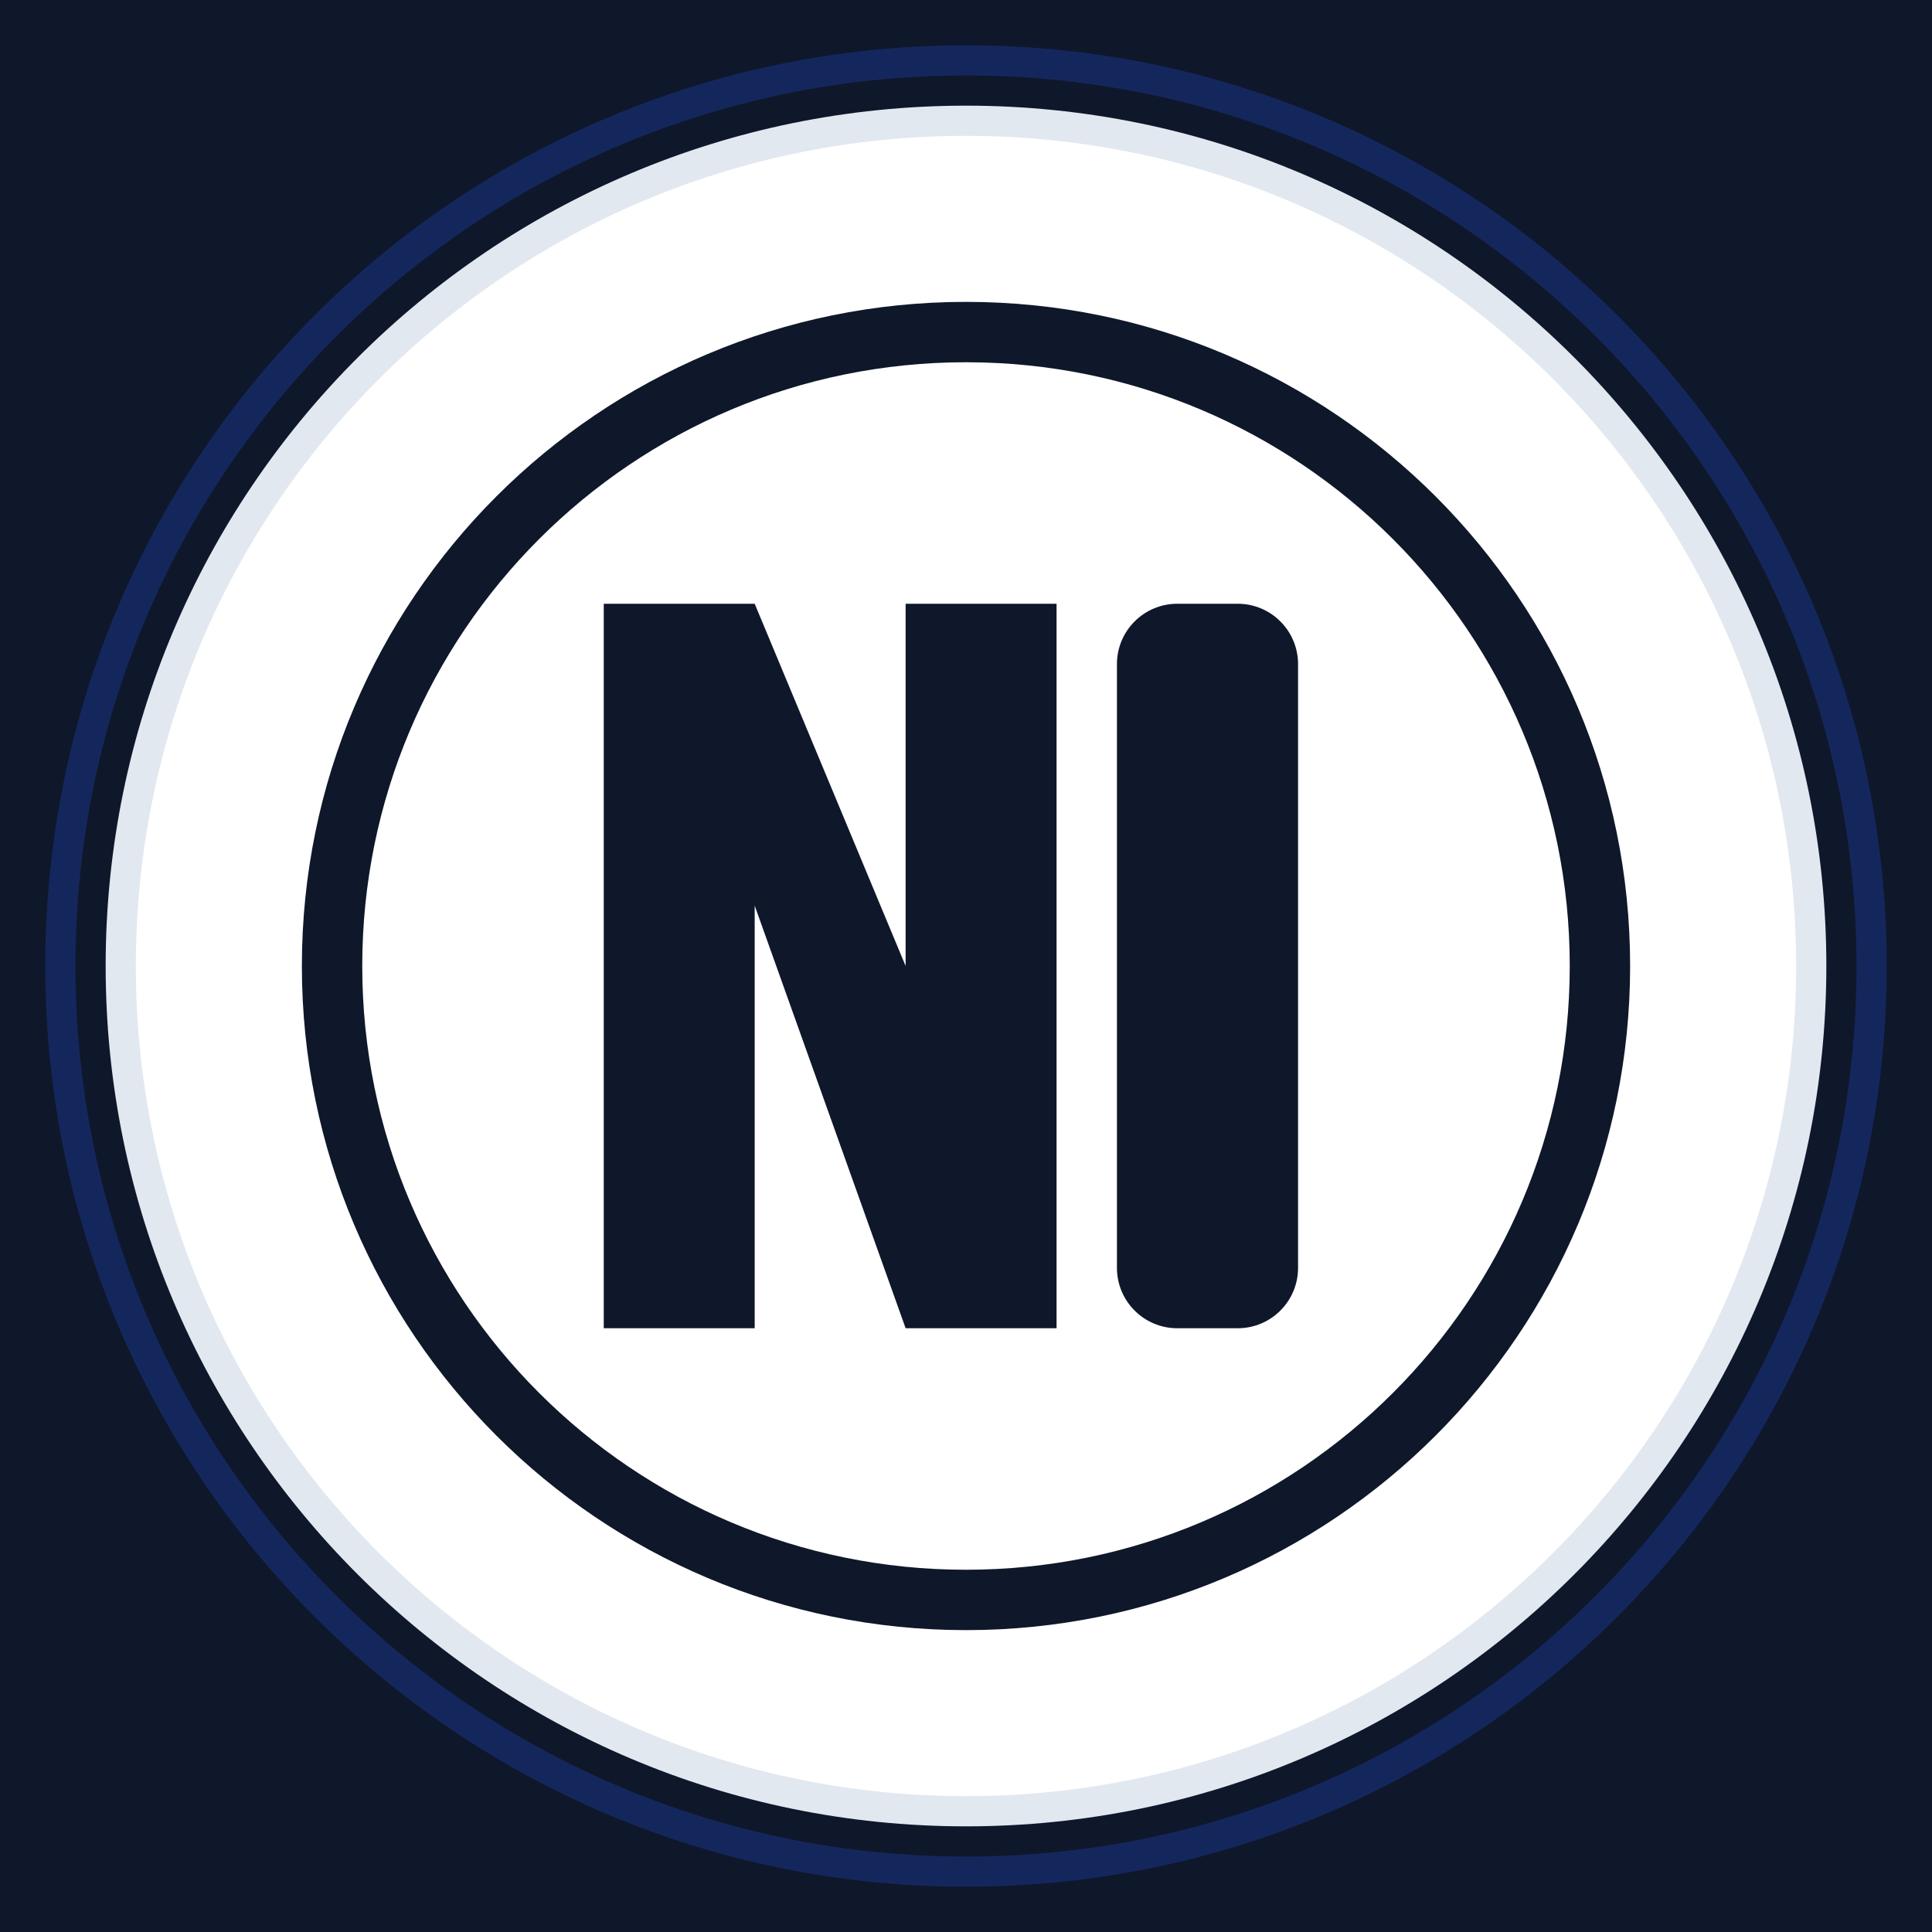
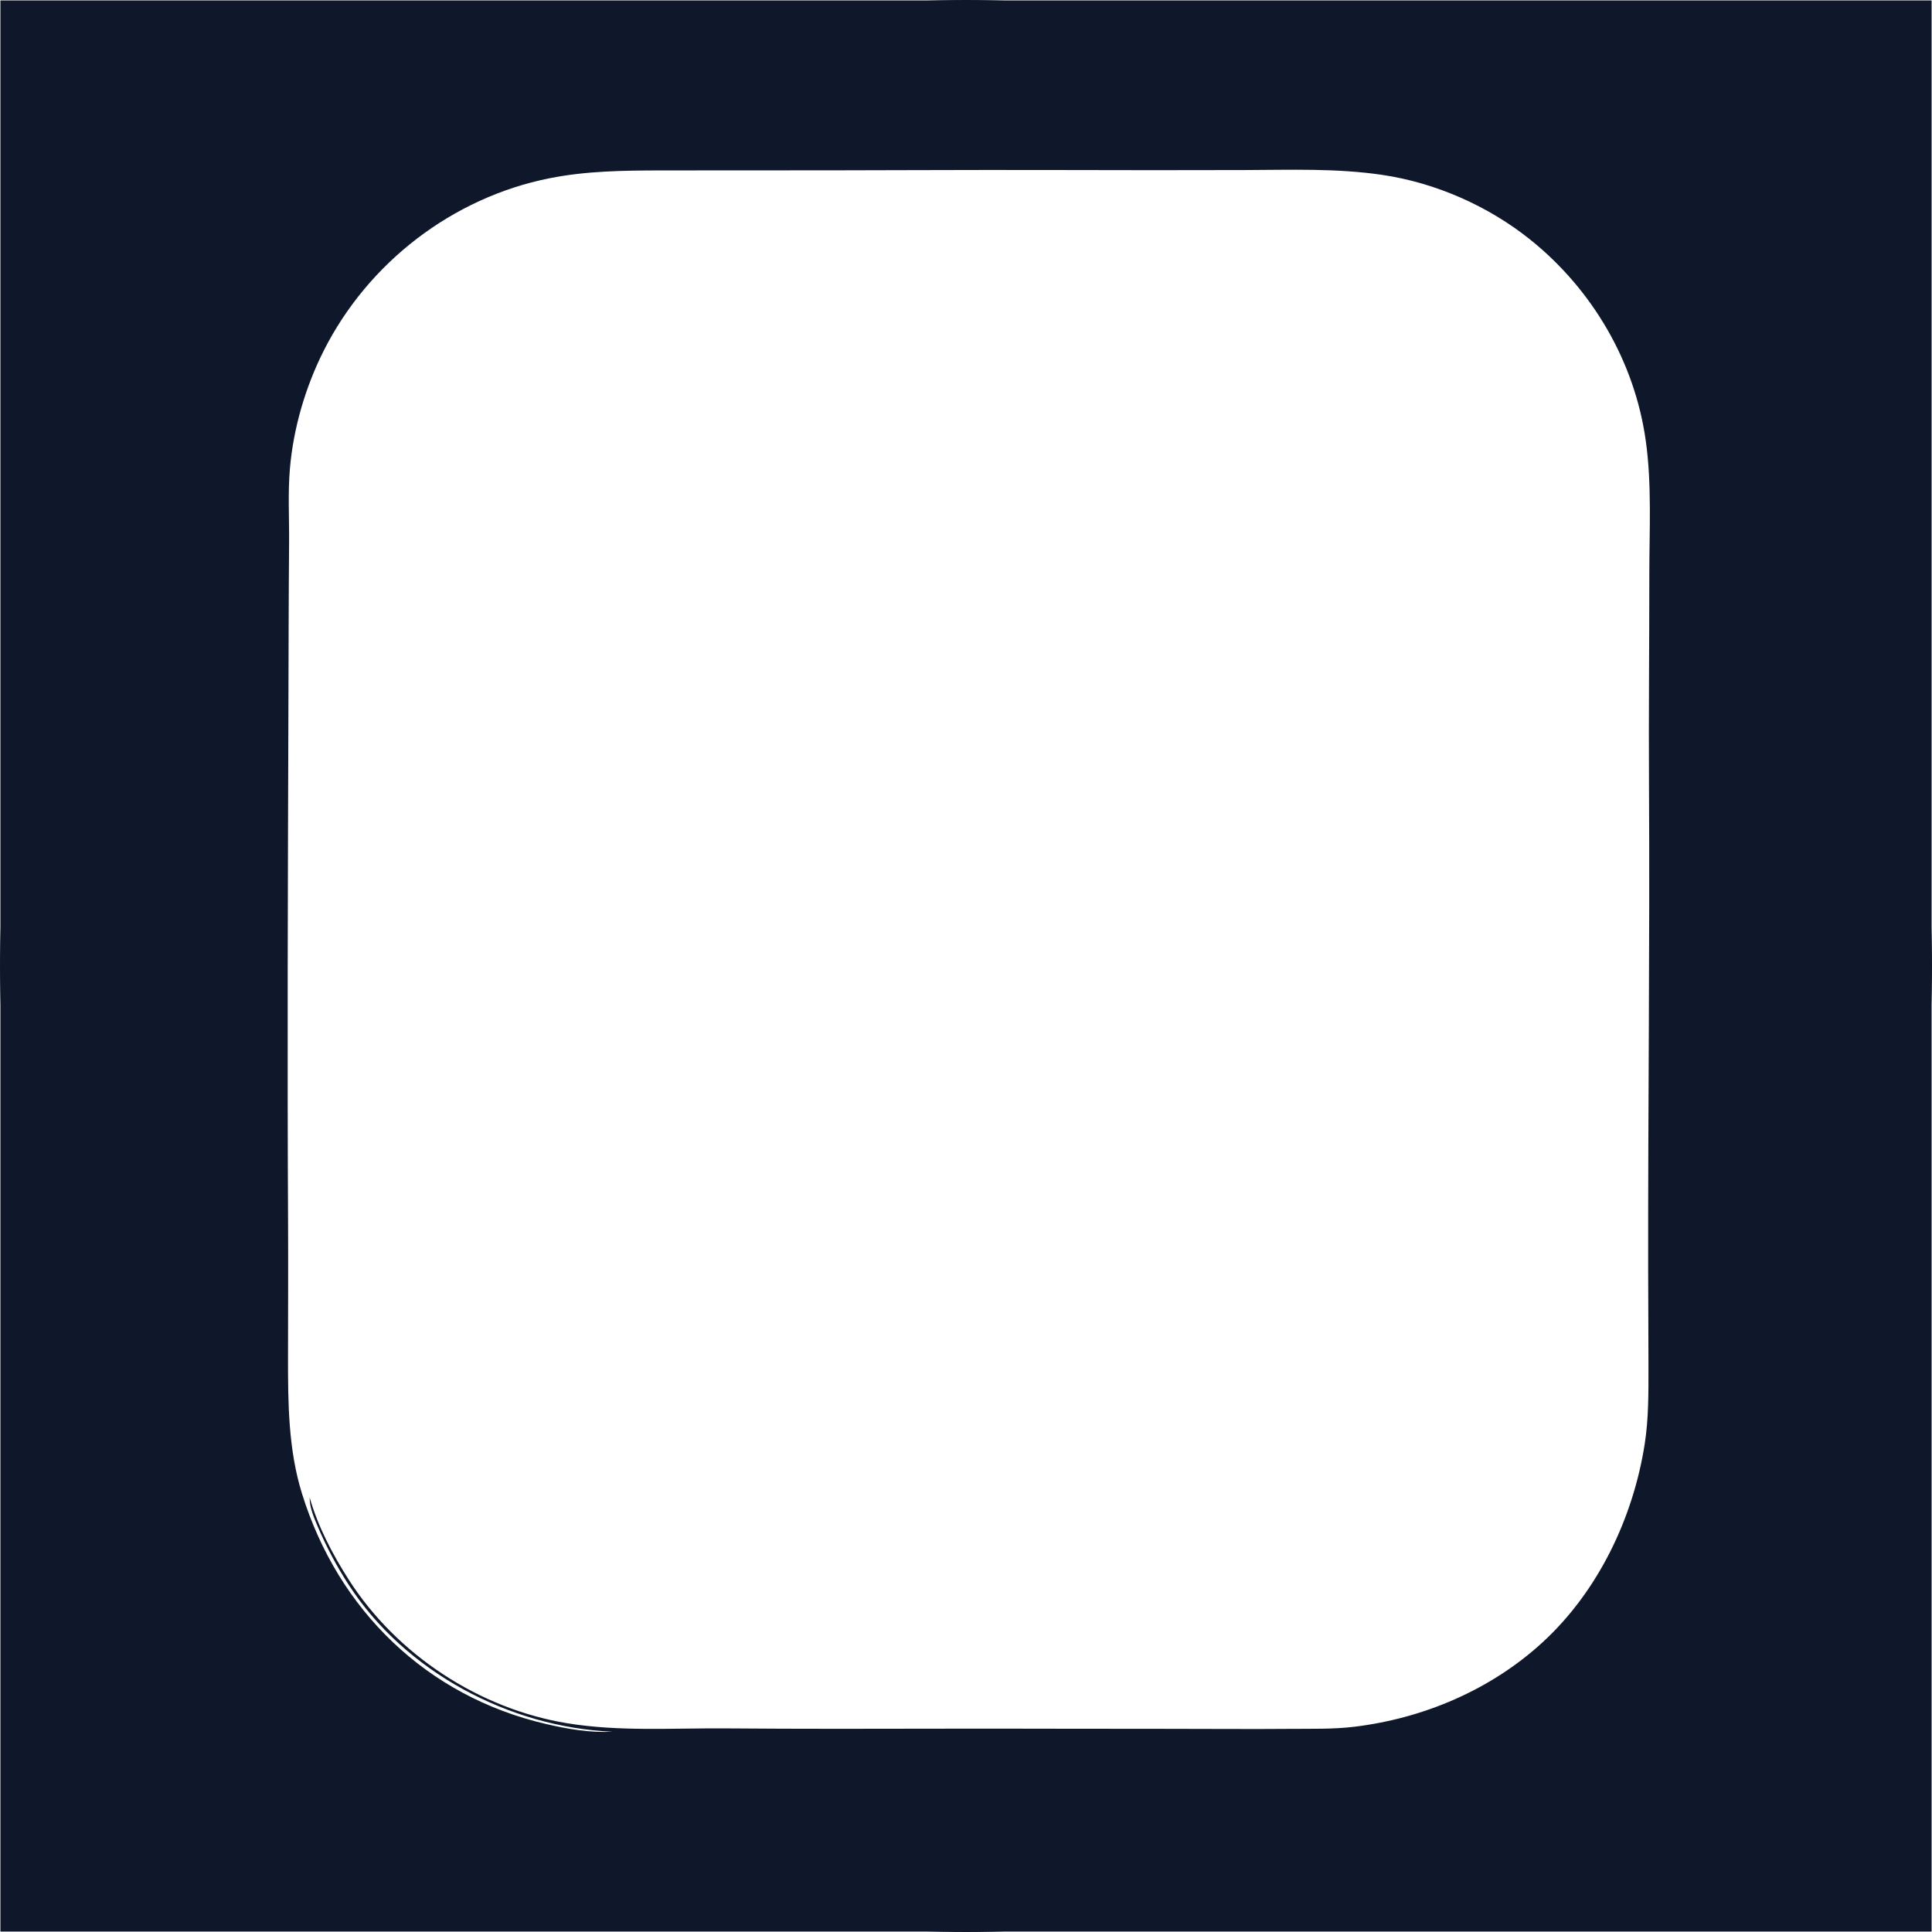
- <svg xmlns="http://www.w3.org/2000/svg" viewBox="0 0 32 32" fill="none">
-   <rect width="32" height="32" fill="#0F172A" />
-   <circle cx="16" cy="16" r="15" fill="none" stroke="#1d4ed8" stroke-width="0.5" opacity="0.3" />
-   <circle cx="16" cy="16" r="14" fill="#ffffff" stroke="#e2e8f0" stroke-width="0.5" />
-   <circle cx="16" cy="16" r="11" fill="#0F172A" />
-   <circle cx="16" cy="16" r="10" fill="#ffffff" />
-   <path d="M10 10 L10 22 L12.5 22 L12.5 15 L15 22 L17.5 22 L17.5 10 L15 10 L15 16 L12.5 10 Z" fill="#0F172A" />
-   <rect x="18.5" y="10" width="3" height="12" rx="1" fill="#0F172A" />
+ <svg xmlns="http://www.w3.org/2000/svg" viewBox="0 0 1095 1095" width="32" height="32">
+   <circle cx="547.5" cy="547.5" r="547.5" fill="#0F172A" />
+   <circle cx="547.5" cy="547.5" r="535" fill="#ffffff" />
+   <path d="M0.25 0.25C365.08 0.25 729.92 0.25 1094.75 0.25C1094.75 365.08 1094.75 729.92 1094.75 1094.75C729.92 1094.75 365.08 1094.75 0.25 1094.75C0.25 729.92 0.25 365.08 0.25 0.25ZM175.5 848.73C180.23 865.22 188.29 880.62 197.48 895.04C224.72 937.76 271.55 968.54 321.57 976.7C351.16 981.52 381.62 979.37 411.5 979.6C453.49 979.94 495.5 979.85 537.5 979.76C578.5 979.68 619.5 979.9 660.5 979.85C684.17 979.83 707.84 980.08 731.5 979.87C743.5 979.76 755.5 980.13 767.45 978.69C806.86 973.94 845.05 957.68 874.29 930.81C905.8 901.85 925.59 860.42 932.16 818.5C934.44 803.96 934.3 789.17 934.3 774.5C934.3 756.5 934.16 738.5 934.13 720.5C934.01 628.5 935.12 536.5 934.6 444.5C934.37 404.84 934.8 365.16 934.79 325.5C934.78 300.32 936.28 274.55 932.74 249.54C926.42 204.88 902.53 164.16 867.49 135.97C843.67 116.82 813.78 103.62 783.5 99.13C757.71 95.3 731.5 96.29 705.5 96.38C670.84 96.49 636.16 96.47 601.5 96.37C544.83 96.2 488.17 96.63 431.5 96.56C412.5 96.54 393.5 96.54 374.5 96.59C353.32 96.64 332.36 96.86 311.5 101.02C256.48 111.97 208.61 148.83 183.41 198.9C173.1 219.38 166.29 242.65 164.32 265.51C163.12 279.46 163.96 293.52 163.85 307.5C163.59 339.5 163.56 371.5 163.46 403.5C163.14 500.82 162.78 598.18 163.28 695.5C163.4 720.17 163.25 744.83 163.24 769.5C163.23 795.37 163.39 821.47 171.13 846.44C191.62 912.51 241.63 961.33 309.45 977.11C321.82 979.99 334.48 982.15 347.22 981.5C288.7 978.94 229.65 947.65 197.49 898.02C190.78 887.67 185.04 876.77 180.18 865.43C177.94 860.18 175.44 854.42 175.5 848.73Z" fill="#0F172A" />
</svg>
